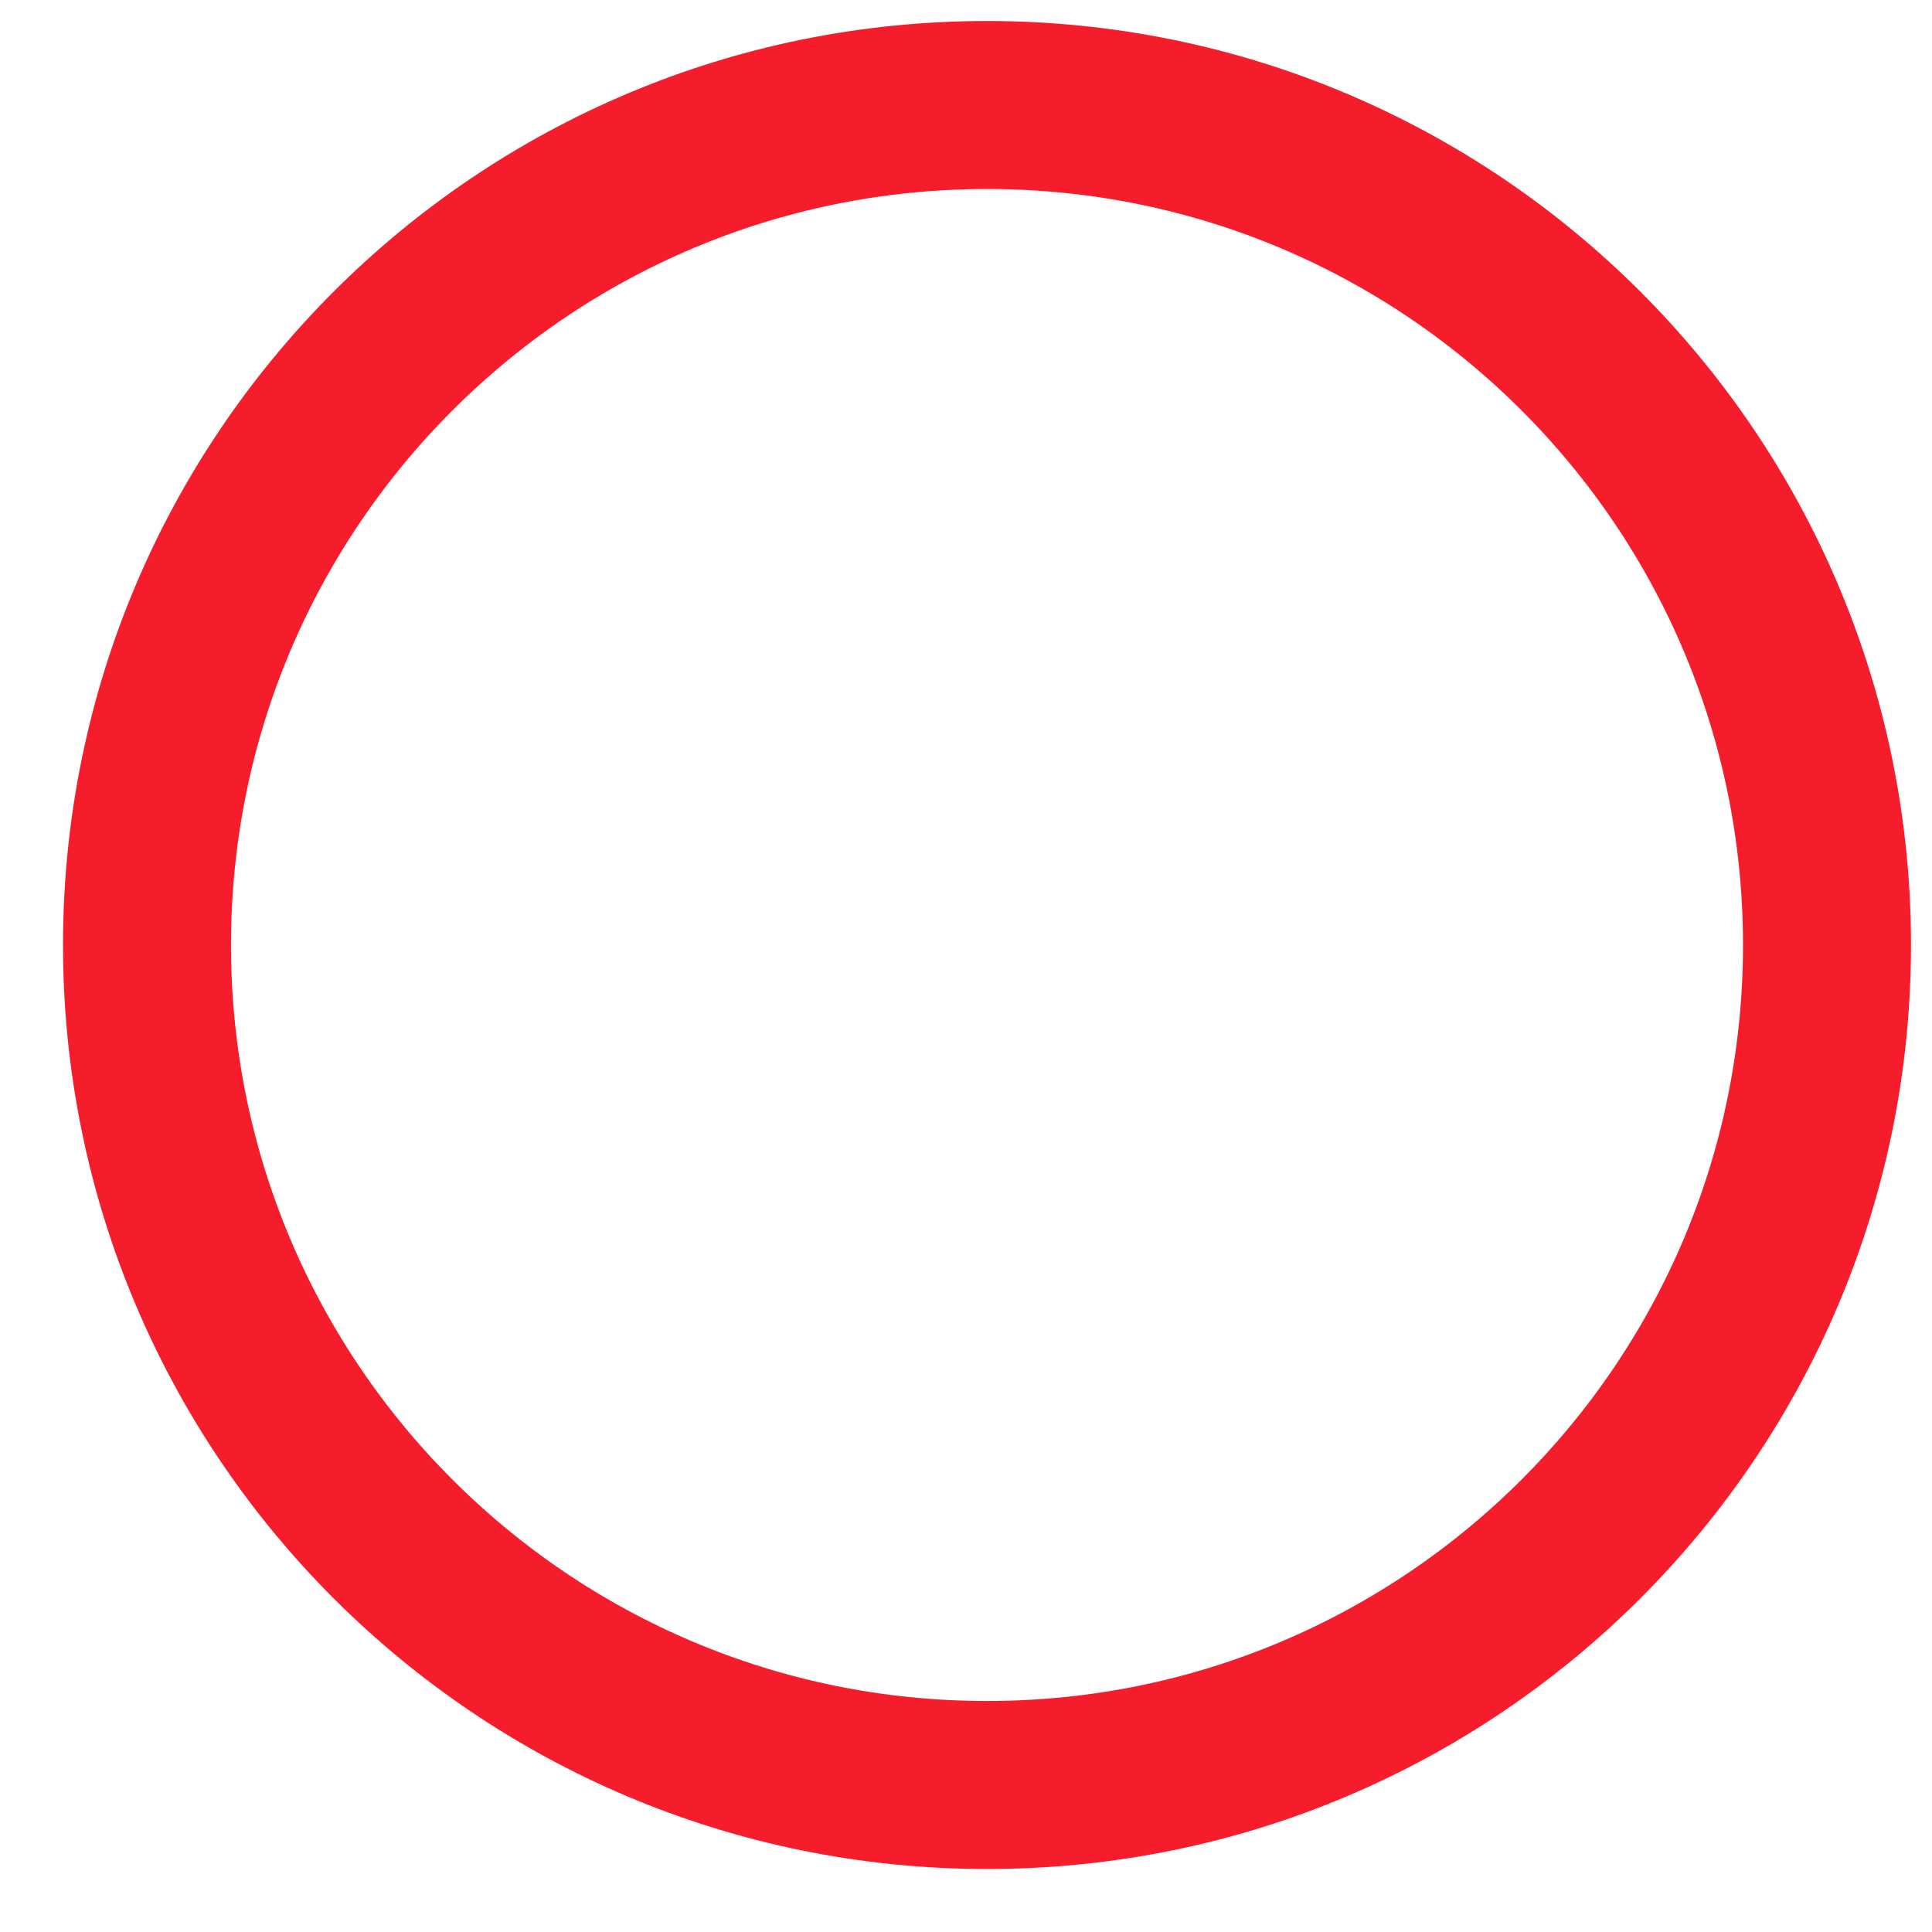
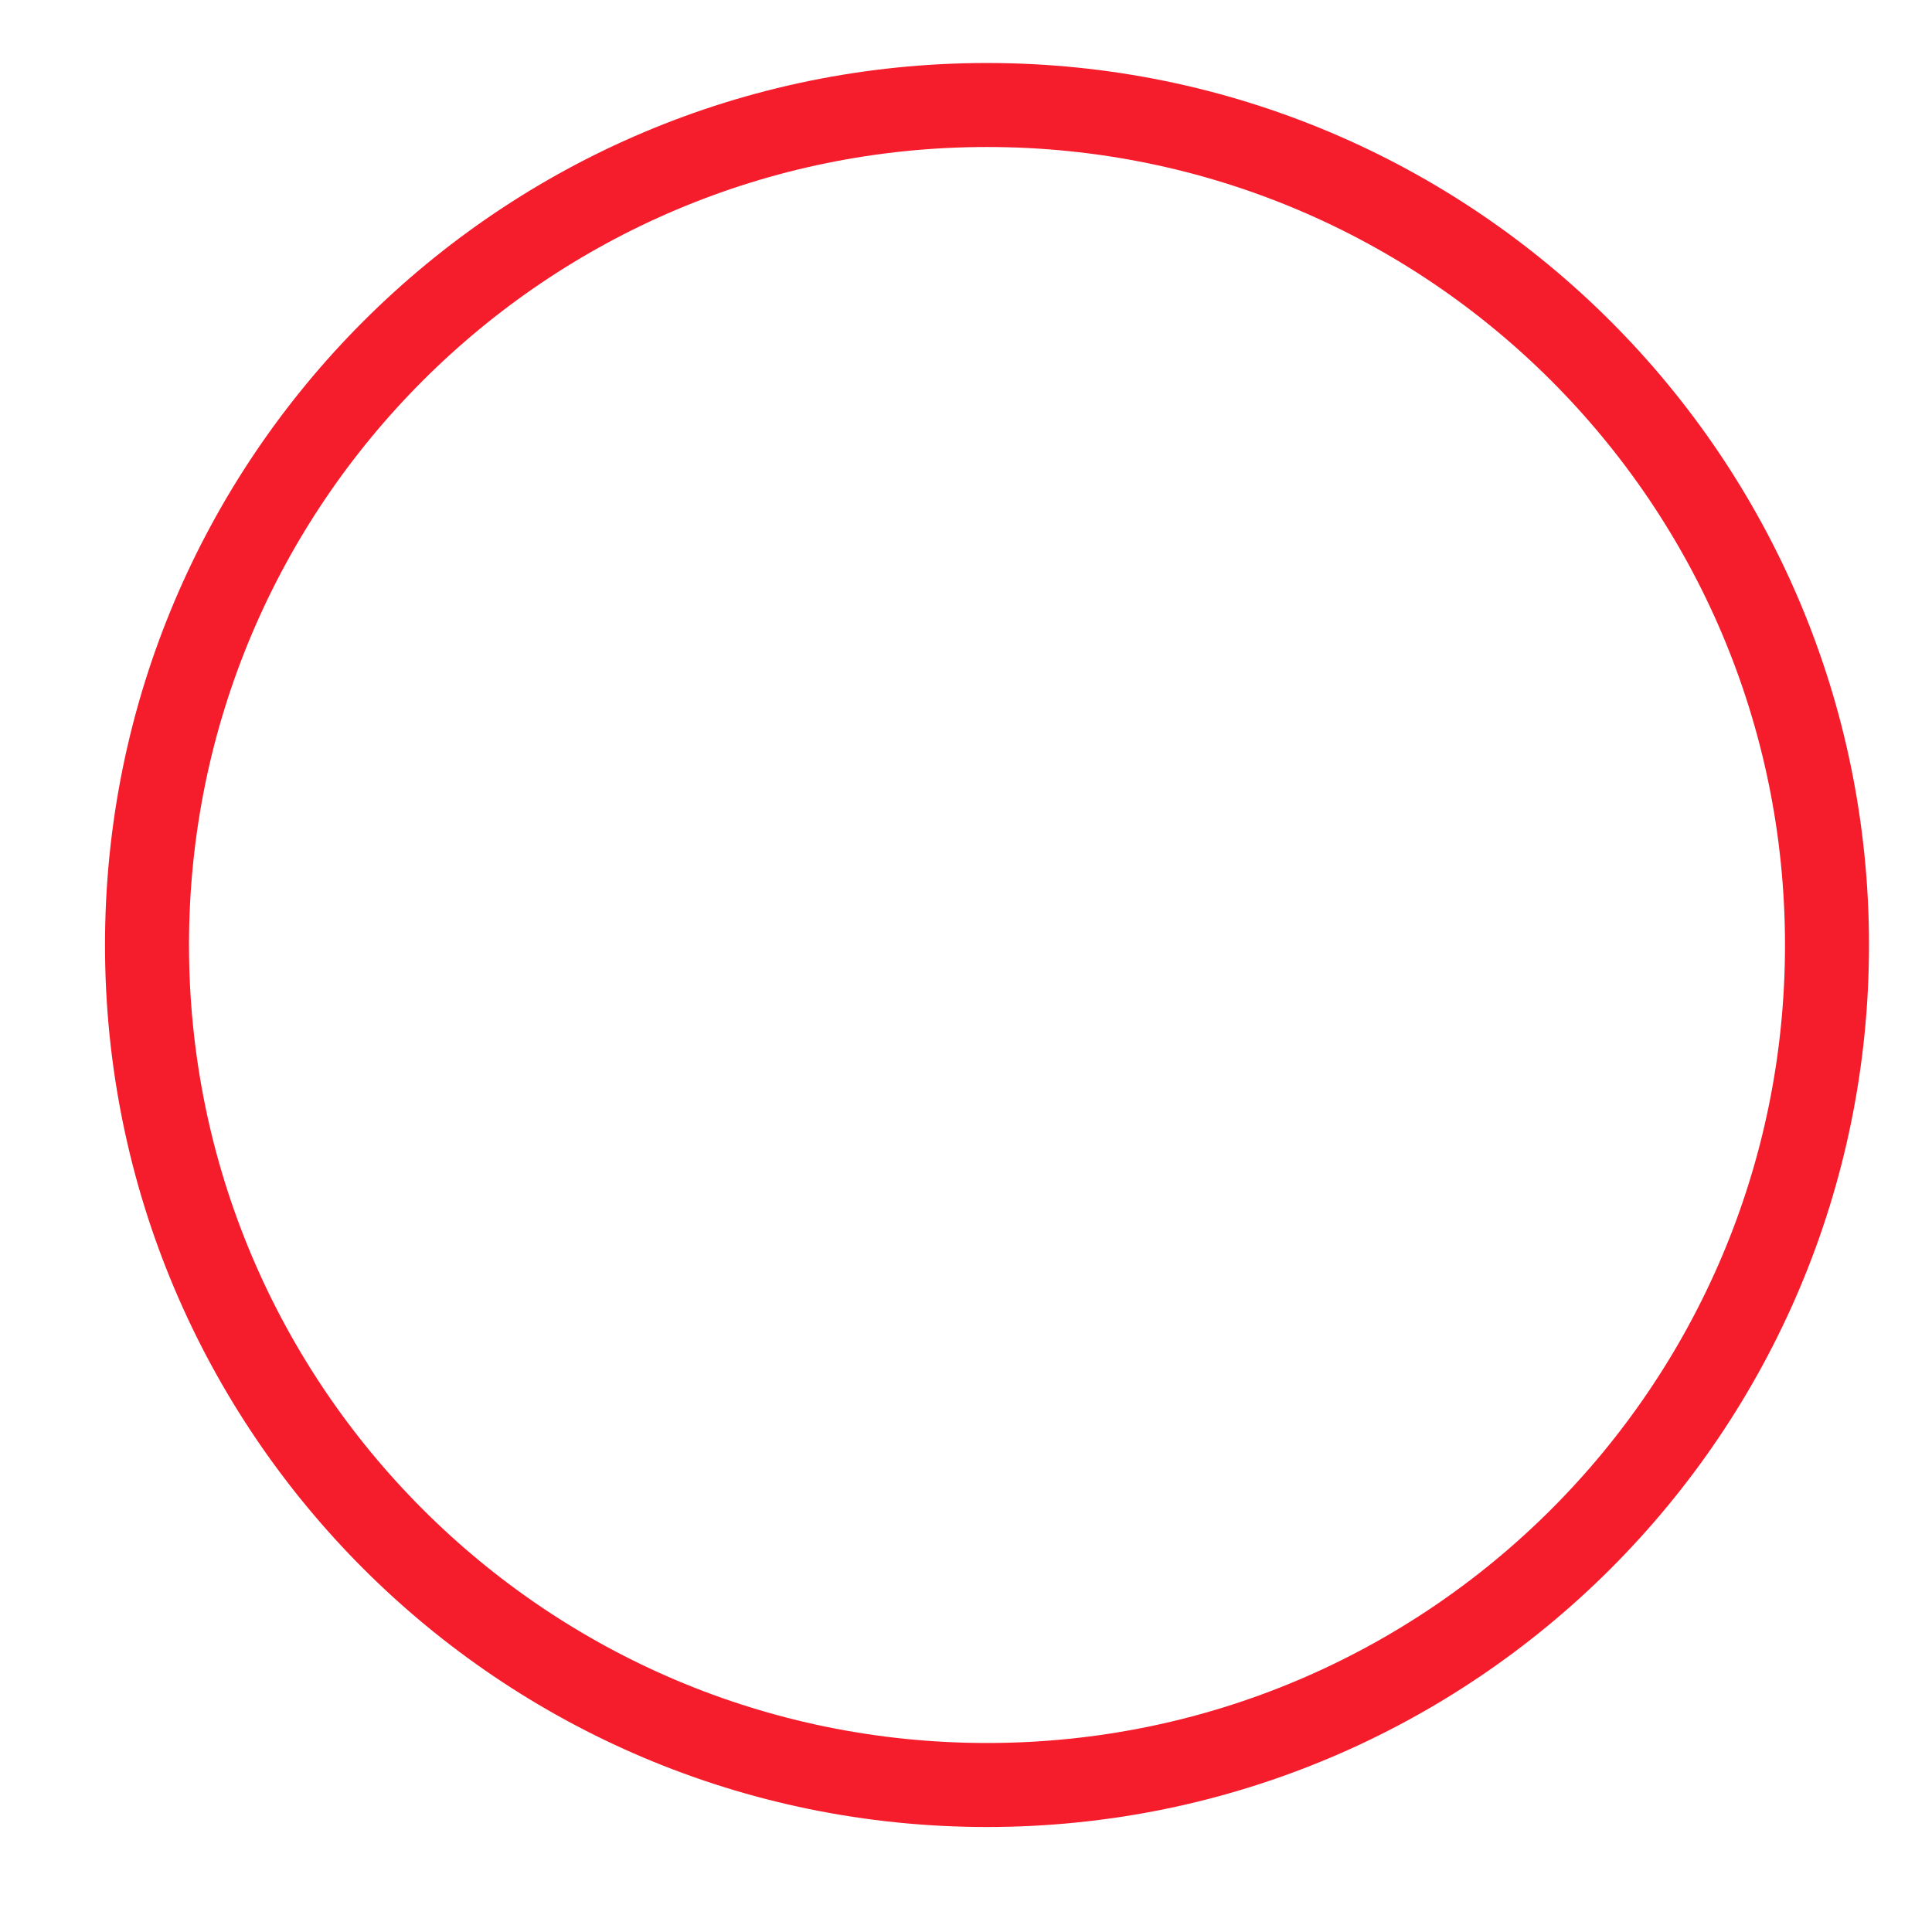
<svg xmlns="http://www.w3.org/2000/svg" width="23" height="23" viewBox="0 0 23 23" fill="none">
-   <path d="M11.75 1.25C6.227 1.25 1.75 5.727 1.75 11.25C1.75 16.773 6.227 21.25 11.75 21.25C17.273 21.25 21.75 16.773 21.75 11.25C21.75 5.727 17.273 1.25 11.75 1.25Z" stroke="#F51D2C" stroke-width="2" stroke-linecap="round" stroke-linejoin="round" />
+   <path d="M11.75 1.25C6.227 1.25 1.75 5.727 1.75 11.25C1.75 16.773 6.227 21.25 11.75 21.25C17.273 21.25 21.75 16.773 21.75 11.25C21.75 5.727 17.273 1.25 11.75 1.25Z" stroke="#F51D2C" strokeWidth="2" strokeLinecap="round" strokeLinejoin="round" />
</svg>
